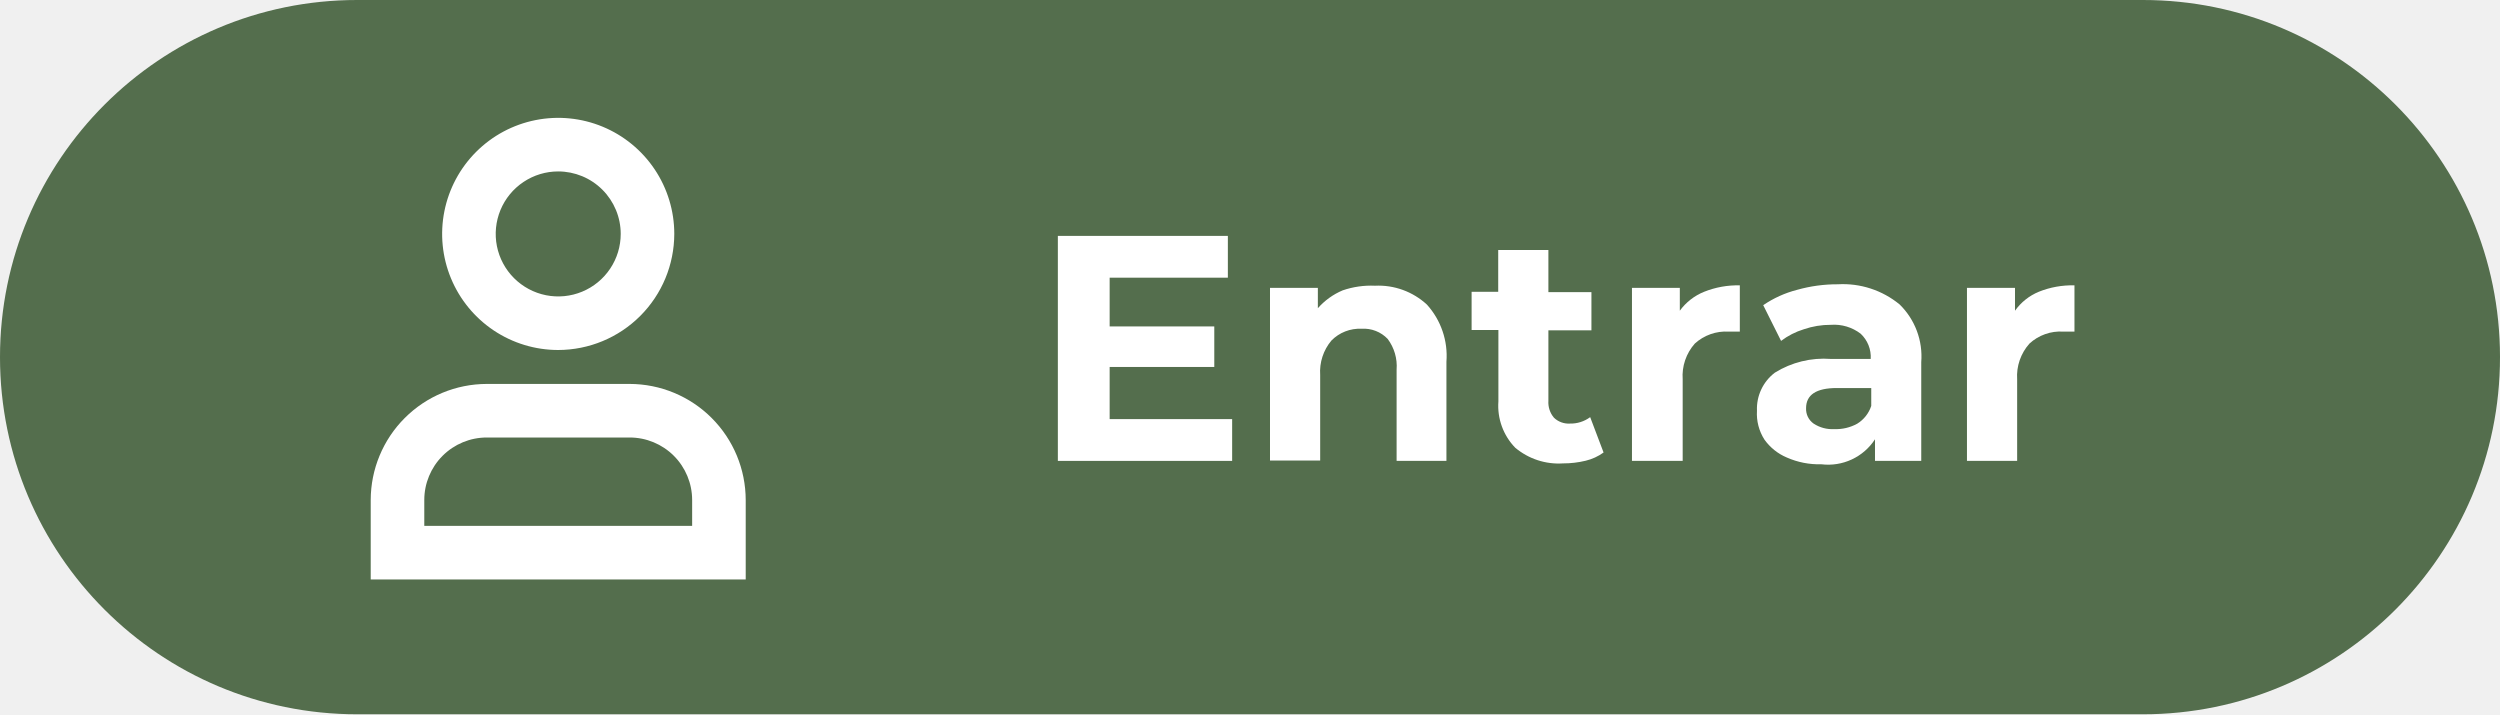
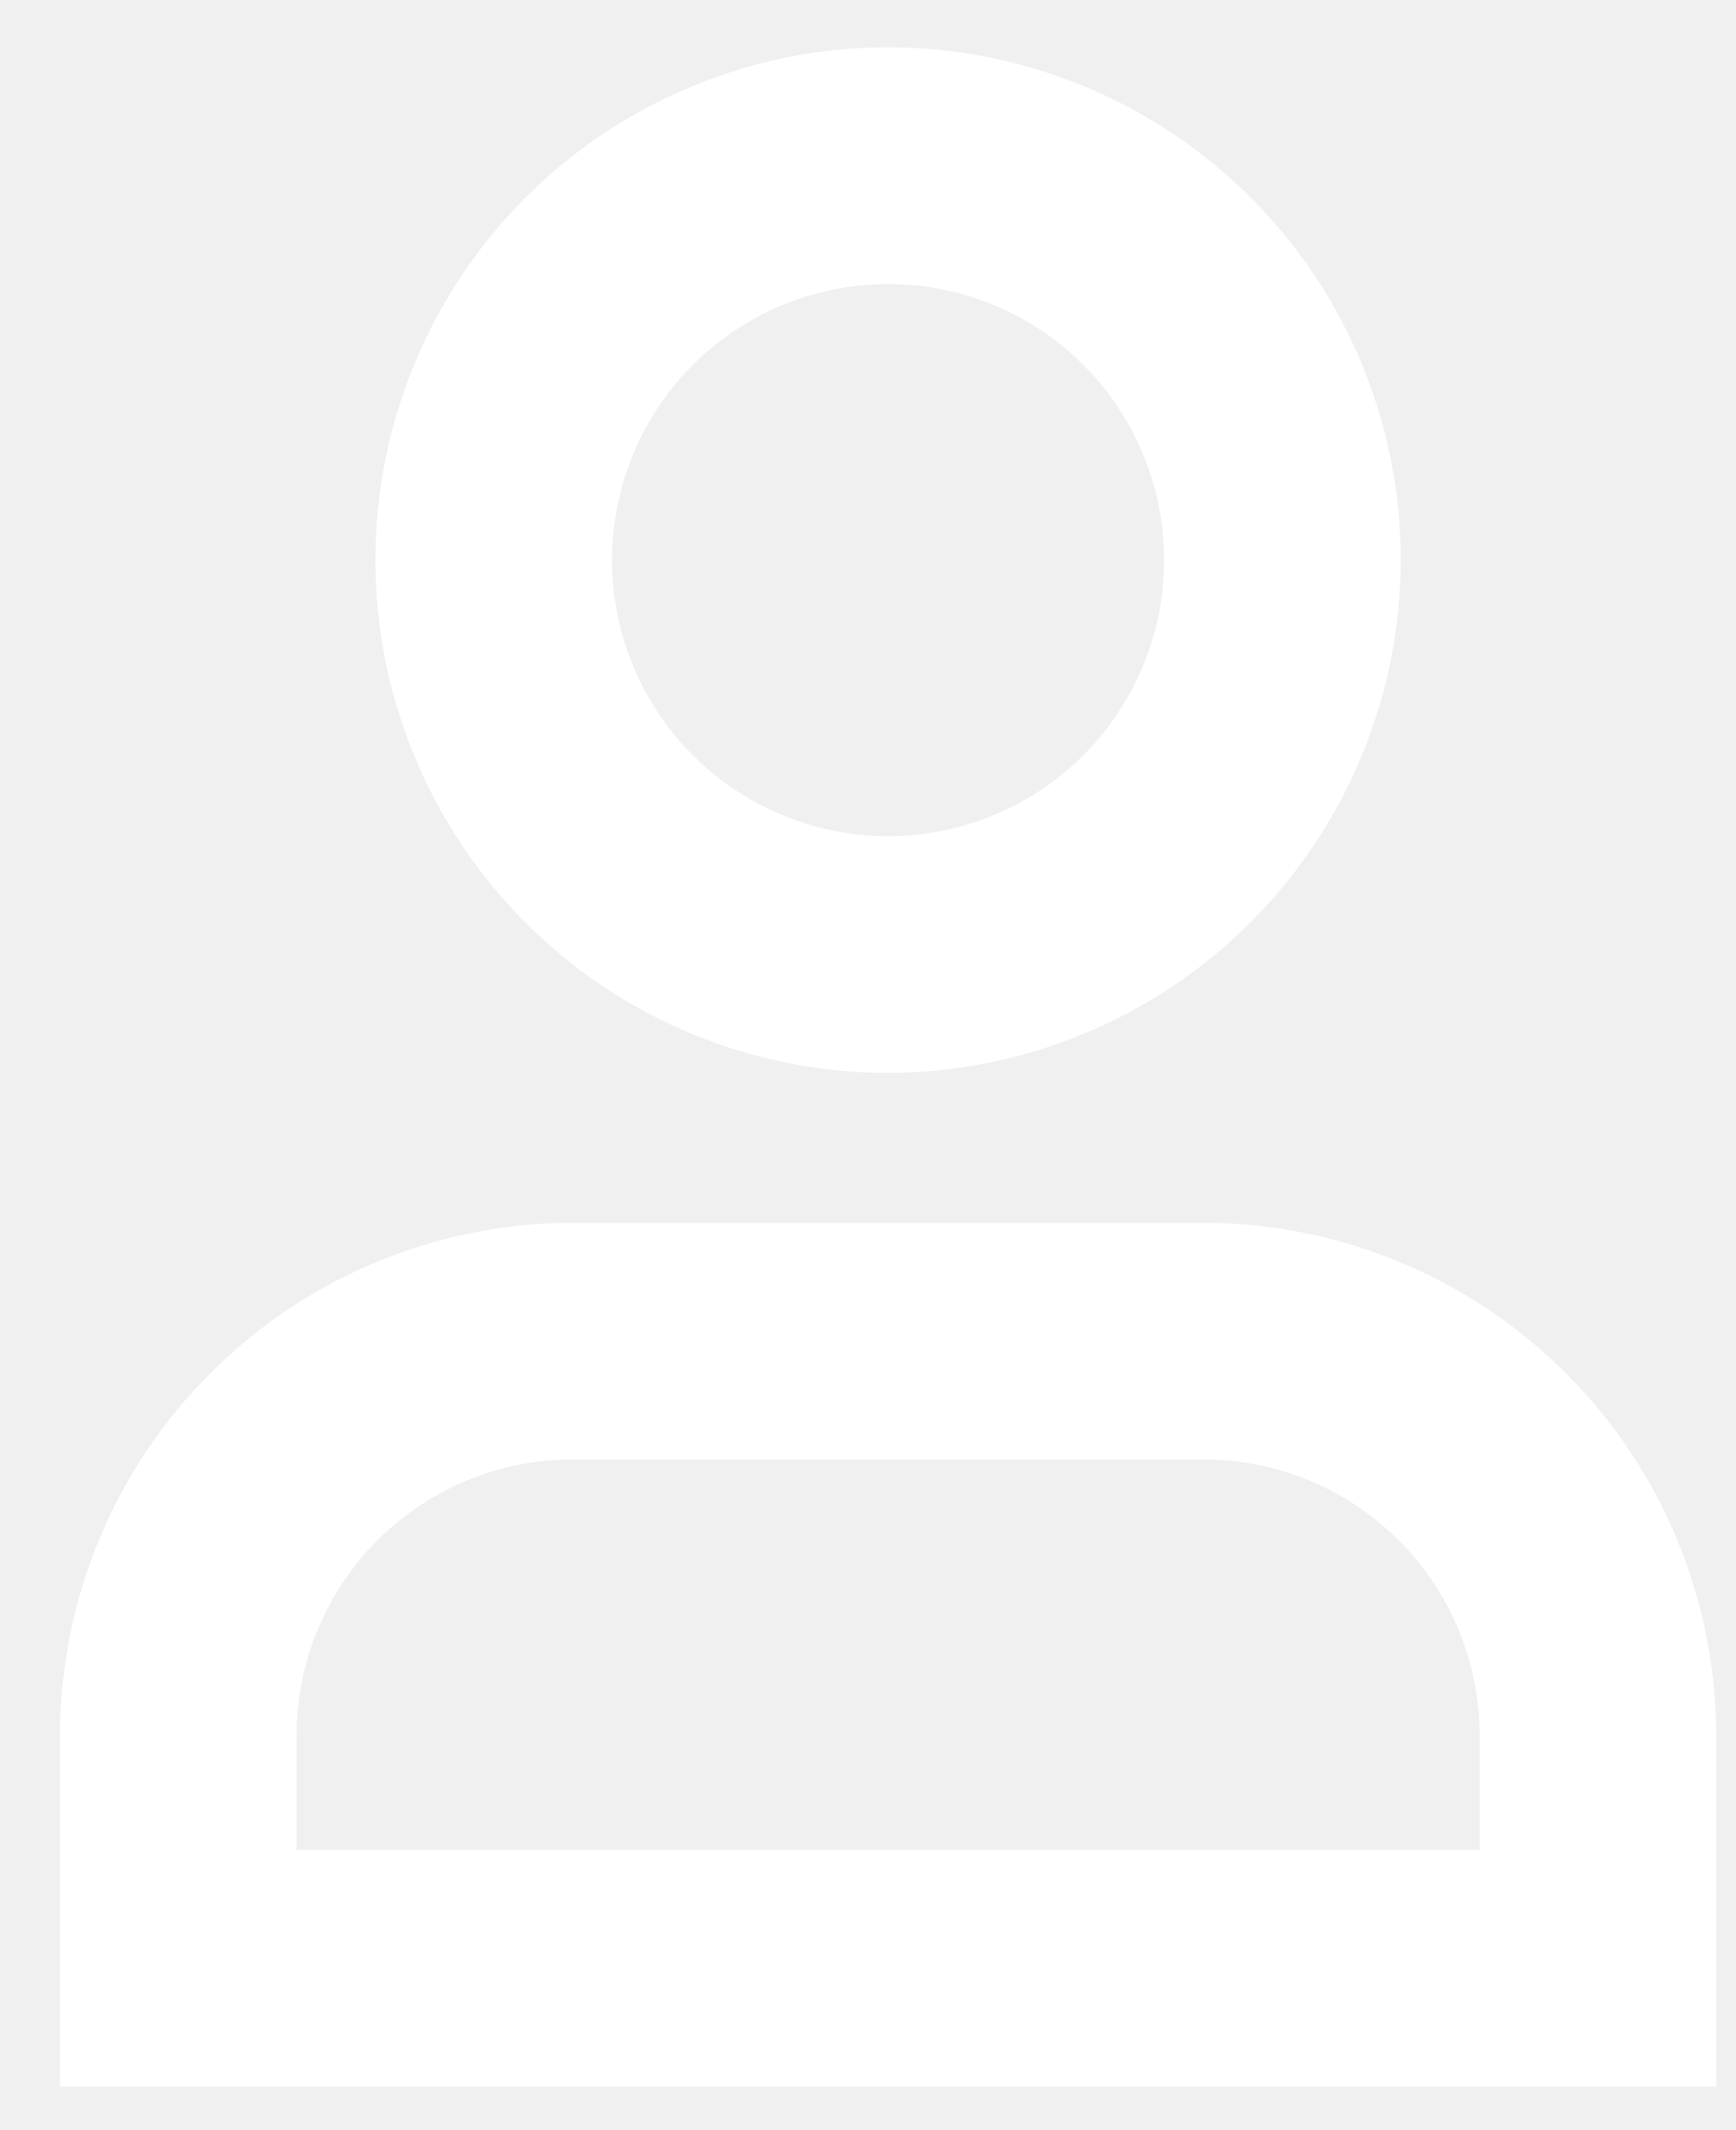
- <svg xmlns="http://www.w3.org/2000/svg" width="140" height="40" viewBox="0 0 140 40" fill="none">
-   <g clip-path="url(#clip0_2_19)">
-     <path d="M120 0H20C8.954 0 0 8.954 0 20C0 31.046 8.954 40 20 40H120C131.046 40 140 31.046 140 20C140 8.954 131.046 0 120 0Z" fill="#546E4D" />
-     <path d="M31.26 19.6C29.974 19.6 28.718 19.219 27.649 18.505C26.58 17.79 25.747 16.775 25.255 15.587C24.763 14.4 24.634 13.093 24.885 11.832C25.136 10.571 25.755 9.413 26.664 8.504C27.573 7.595 28.731 6.976 29.992 6.725C31.253 6.474 32.56 6.603 33.748 7.095C34.935 7.587 35.95 8.42 36.665 9.489C37.379 10.558 37.76 11.814 37.76 13.1C37.757 14.823 37.072 16.475 35.853 17.693C34.635 18.912 32.983 19.597 31.26 19.6ZM31.26 9.6C30.568 9.6 29.891 9.805 29.316 10.19C28.74 10.574 28.291 11.121 28.026 11.761C27.762 12.4 27.692 13.104 27.827 13.783C27.962 14.462 28.296 15.085 28.785 15.575C29.275 16.064 29.898 16.398 30.577 16.533C31.256 16.668 31.96 16.599 32.599 16.334C33.239 16.069 33.786 15.62 34.17 15.044C34.555 14.469 34.76 13.792 34.76 13.1C34.76 12.64 34.669 12.185 34.494 11.761C34.318 11.336 34.06 10.95 33.735 10.625C33.41 10.3 33.024 10.042 32.599 9.866C32.175 9.691 31.72 9.6 31.26 9.6Z" fill="white" />
-     <path d="M41.76 32.45H20.76V28C20.763 26.277 21.448 24.625 22.667 23.407C23.885 22.188 25.537 21.503 27.26 21.5H35.26C36.983 21.503 38.635 22.188 39.853 23.407C41.072 24.625 41.757 26.277 41.76 28V32.45ZM23.76 29.45H38.76V28C38.76 27.072 38.391 26.181 37.735 25.525C37.078 24.869 36.188 24.5 35.26 24.5H27.26C26.332 24.5 25.442 24.869 24.785 25.525C24.129 26.181 23.76 27.072 23.76 28V29.45Z" fill="white" />
-     <path d="M69 23.47V25.81H59.24V13.21H68.76V15.55H62.14V18.28H68V20.55H62.14V23.47H69Z" fill="white" />
-     <path d="M79.91 17.06C80.299 17.491 80.597 17.998 80.784 18.548C80.972 19.098 81.045 19.68 81 20.26V25.81H78.21V20.7C78.258 20.085 78.08 19.474 77.71 18.98C77.523 18.784 77.296 18.631 77.043 18.533C76.791 18.434 76.52 18.392 76.25 18.41C75.938 18.395 75.626 18.446 75.335 18.559C75.043 18.673 74.779 18.847 74.56 19.07C74.108 19.607 73.882 20.299 73.93 21V25.79H71.12V16.12H73.8V17.26C74.182 16.826 74.657 16.484 75.19 16.26C75.772 16.06 76.386 15.972 77 16C77.531 15.974 78.062 16.055 78.562 16.237C79.061 16.419 79.52 16.699 79.91 17.06Z" fill="white" />
-     <path d="M89.8 25.34C89.5 25.557 89.16 25.713 88.8 25.8C88.384 25.901 87.958 25.951 87.53 25.95C86.557 26.014 85.596 25.698 84.85 25.07C84.52 24.729 84.265 24.322 84.103 23.875C83.941 23.429 83.875 22.954 83.91 22.48V18.48H82.41V16.34H83.9V14H86.71V16.36H89.12V18.5H86.71V22.44C86.686 22.785 86.797 23.126 87.02 23.39C87.137 23.504 87.277 23.592 87.43 23.648C87.584 23.705 87.747 23.73 87.91 23.72C88.32 23.731 88.721 23.604 89.05 23.36L89.8 25.34Z" fill="white" />
-     <path d="M95.43 16.34C96.065 16.086 96.746 15.963 97.43 15.98V18.57H96.8C96.456 18.55 96.112 18.599 95.787 18.714C95.463 18.829 95.164 19.008 94.91 19.24C94.669 19.511 94.485 19.828 94.368 20.171C94.251 20.515 94.204 20.878 94.23 21.24V25.81H91.39V16.12H94.07V17.4C94.415 16.926 94.886 16.559 95.43 16.34Z" fill="white" />
-     <path d="M106.38 17.05C106.806 17.467 107.135 17.972 107.344 18.53C107.553 19.089 107.637 19.686 107.59 20.28V25.81H105V24.6C104.681 25.09 104.231 25.482 103.7 25.729C103.17 25.977 102.581 26.07 102 26C101.333 26.019 100.67 25.89 100.06 25.62C99.559 25.409 99.126 25.062 98.81 24.62C98.501 24.138 98.354 23.571 98.39 23C98.373 22.591 98.454 22.183 98.629 21.812C98.803 21.441 99.064 21.118 99.39 20.87C100.328 20.286 101.428 20.017 102.53 20.1H104.76C104.776 19.838 104.734 19.576 104.637 19.333C104.54 19.089 104.391 18.87 104.2 18.69C103.723 18.324 103.129 18.146 102.53 18.19C102.013 18.187 101.499 18.272 101.01 18.44C100.552 18.581 100.122 18.801 99.74 19.09L98.74 17.09C99.318 16.695 99.961 16.404 100.64 16.23C101.382 16.021 102.149 15.917 102.92 15.92C104.174 15.848 105.41 16.252 106.38 17.05ZM104 23.73C104.374 23.501 104.654 23.147 104.79 22.73V21.73H102.86C101.71 21.73 101.14 22.11 101.14 22.86C101.133 23.027 101.167 23.193 101.24 23.343C101.314 23.494 101.424 23.623 101.56 23.72C101.903 23.946 102.31 24.055 102.72 24.03C103.166 24.048 103.608 23.944 104 23.73Z" fill="white" />
-     <path d="M114.17 16.34C114.805 16.084 115.486 15.962 116.17 15.98V18.57H115.54C115.196 18.548 114.851 18.596 114.526 18.712C114.202 18.827 113.903 19.006 113.65 19.24C113.408 19.511 113.222 19.827 113.103 20.171C112.985 20.514 112.936 20.878 112.96 21.24V25.81H110.15V16.12H112.84V17.4C113.175 16.928 113.636 16.561 114.17 16.34Z" fill="white" />
-   </g>
-   <defs>
-     <clipPath id="clip0_2_19">
-       <rect width="140" height="40" fill="white" />
-     </clipPath>
-   </defs>
+ <svg xmlns="http://www.w3.org/2000/svg" width="22" height="27" viewBox="0 0 22 27" fill="none">
+   <path d="M11.26 13.6C9.974 13.6 8.718 13.219 7.649 12.505C6.58 11.79 5.747 10.775 5.255 9.587C4.763 8.4 4.634 7.093 4.885 5.832C5.136 4.571 5.755 3.413 6.664 2.504C7.573 1.595 8.731 0.976 9.992 0.725C11.253 0.474 12.56 0.603 13.748 1.095C14.935 1.587 15.95 2.42 16.665 3.489C17.379 4.558 17.76 5.814 17.76 7.1C17.757 8.823 17.072 10.475 15.853 11.693C14.635 12.912 12.983 13.597 11.26 13.6ZM11.26 3.6C10.568 3.6 9.891 3.805 9.316 4.19C8.74 4.574 8.291 5.121 8.026 5.761C7.762 6.4 7.692 7.104 7.827 7.783C7.962 8.462 8.296 9.085 8.785 9.575C9.275 10.064 9.898 10.398 10.577 10.533C11.256 10.668 11.96 10.598 12.599 10.334C13.239 10.069 13.786 9.62 14.17 9.044C14.555 8.469 14.76 7.792 14.76 7.1C14.76 6.64 14.669 6.185 14.494 5.761C14.318 5.336 14.06 4.95 13.735 4.625C13.41 4.3 13.024 4.042 12.599 3.866C12.175 3.691 11.72 3.6 11.26 3.6Z" fill="white" />
+   <path d="M21.76 26.45H0.76V22C0.763 20.277 1.448 18.625 2.667 17.407C3.885 16.188 5.537 15.503 7.26 15.5H15.26C16.983 15.503 18.635 16.188 19.853 17.407C21.072 18.625 21.757 20.277 21.76 22V26.45ZM3.76 23.45H18.76V22C18.76 21.072 18.391 20.181 17.735 19.525C17.078 18.869 16.188 18.5 15.26 18.5H7.26C6.332 18.5 5.442 18.869 4.785 19.525C4.129 20.181 3.76 21.072 3.76 22V23.45Z" fill="white" />
</svg>
